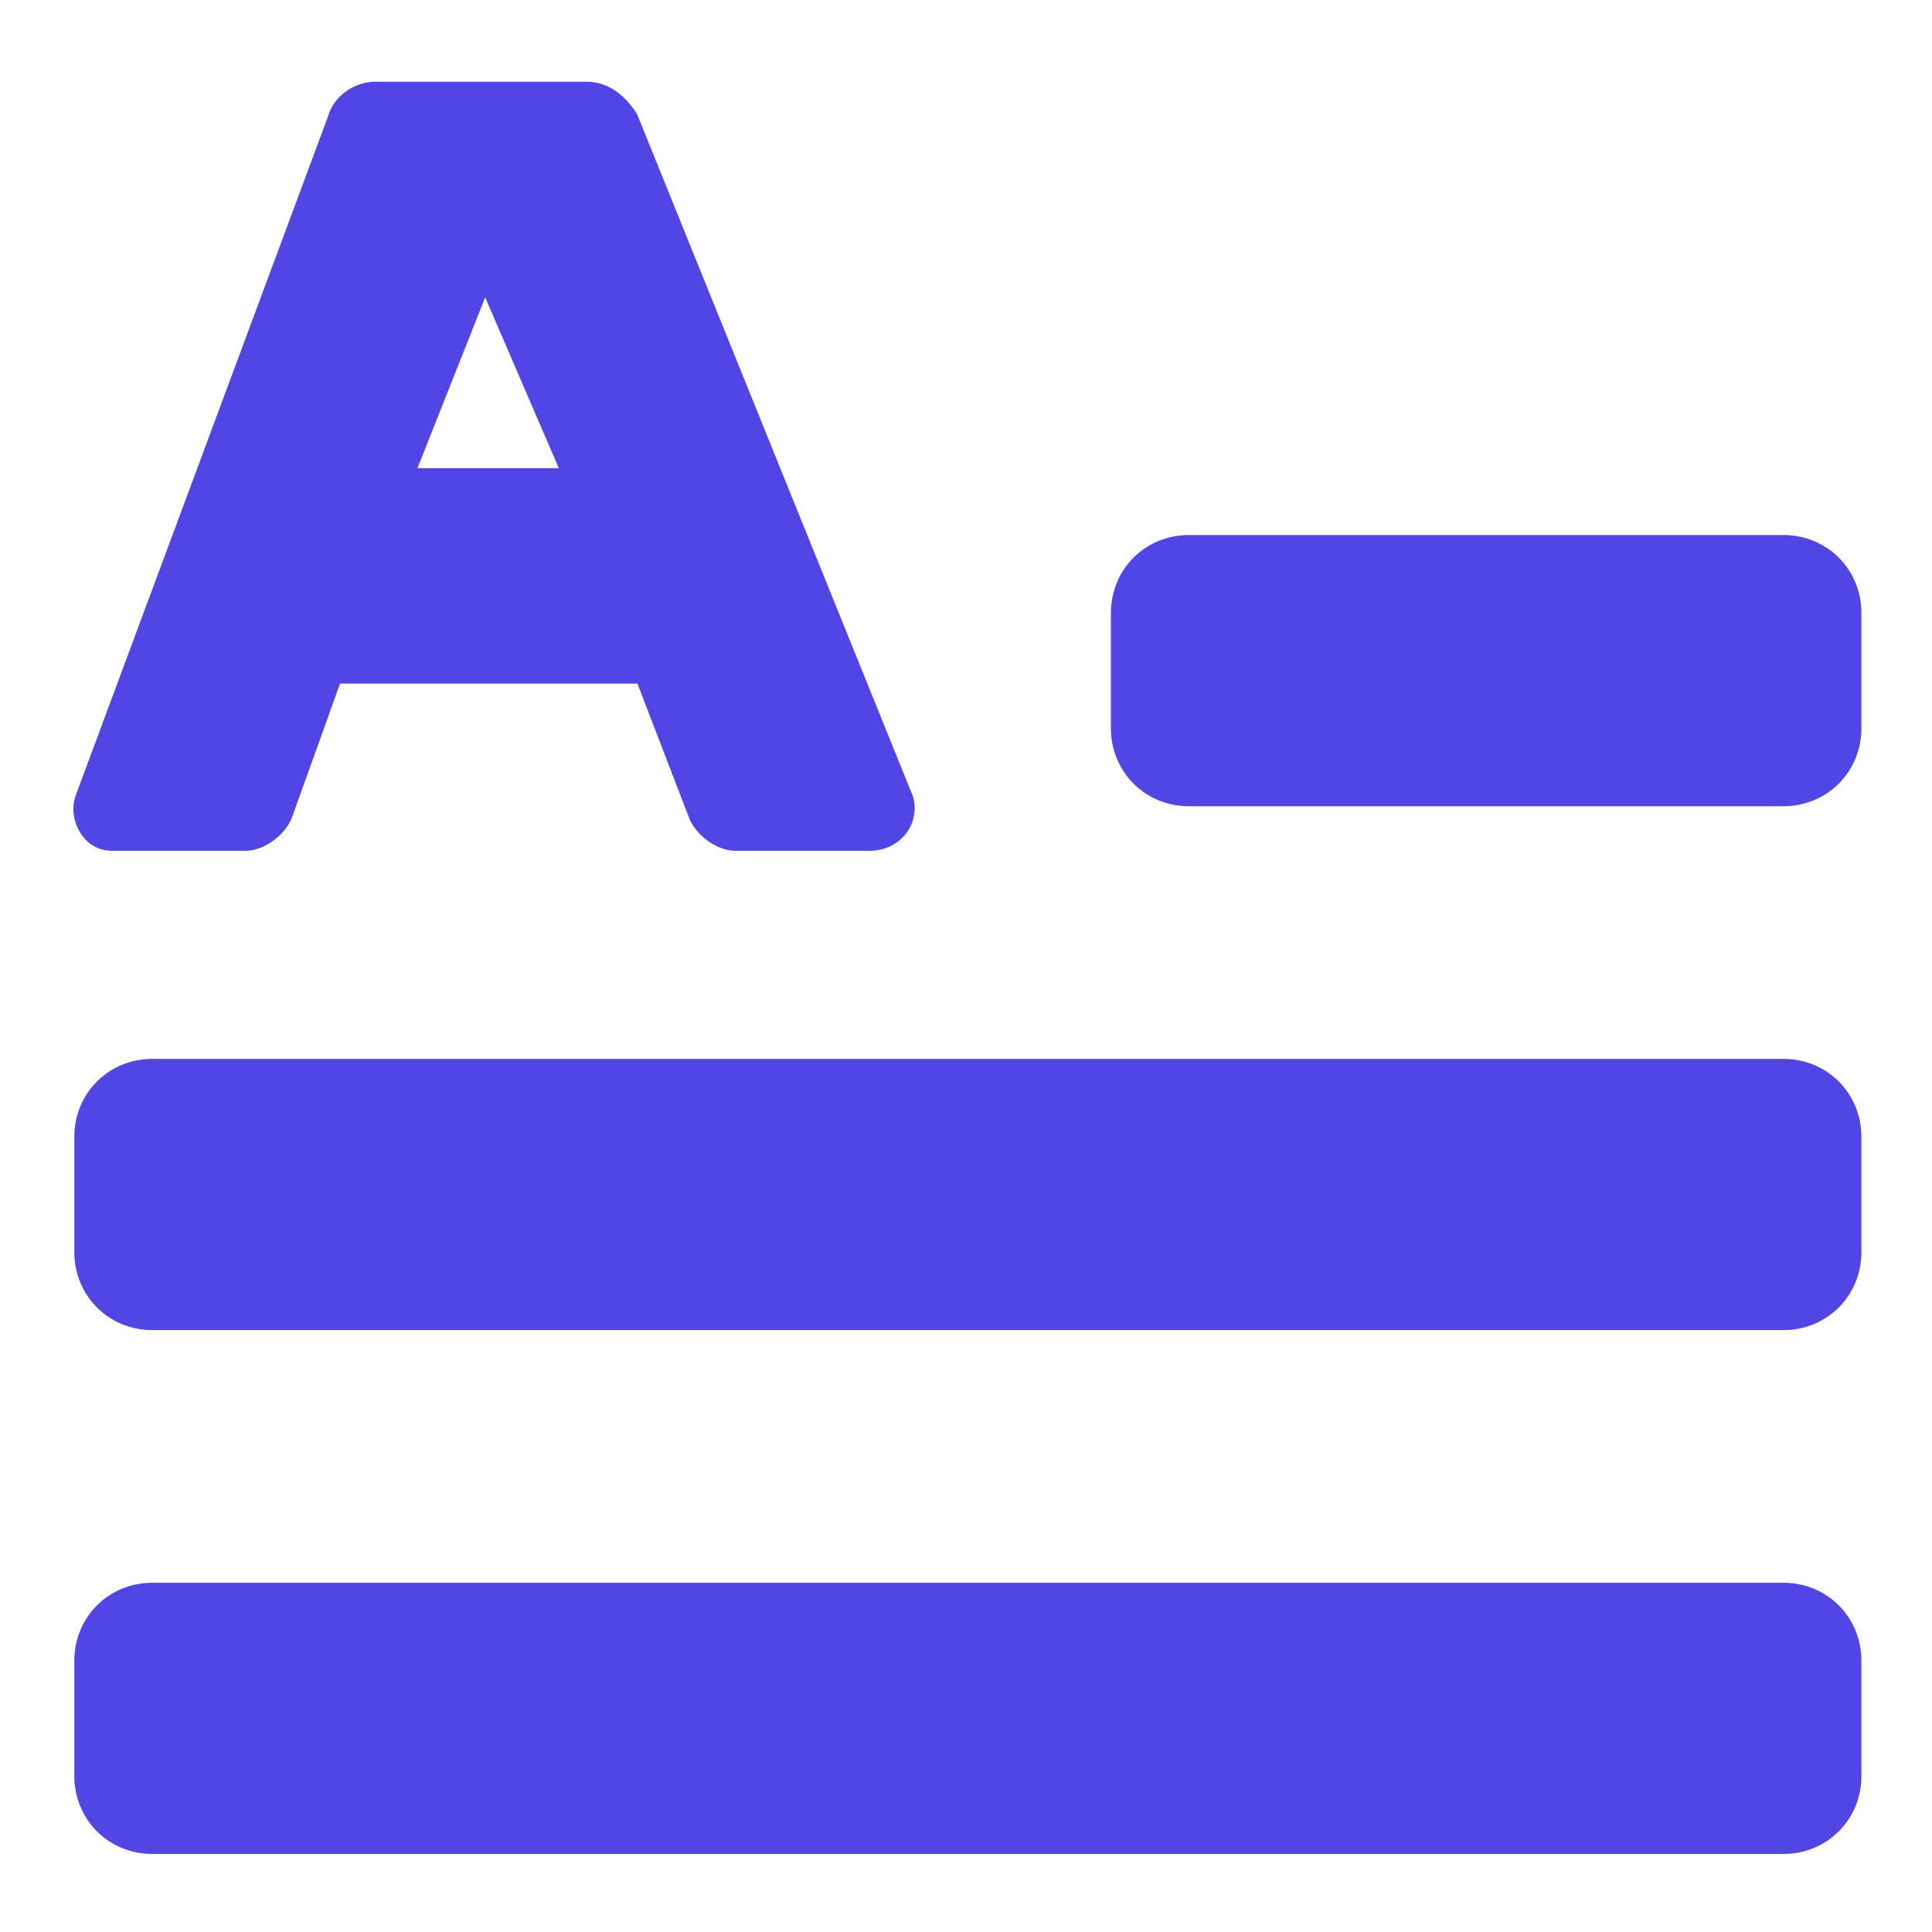
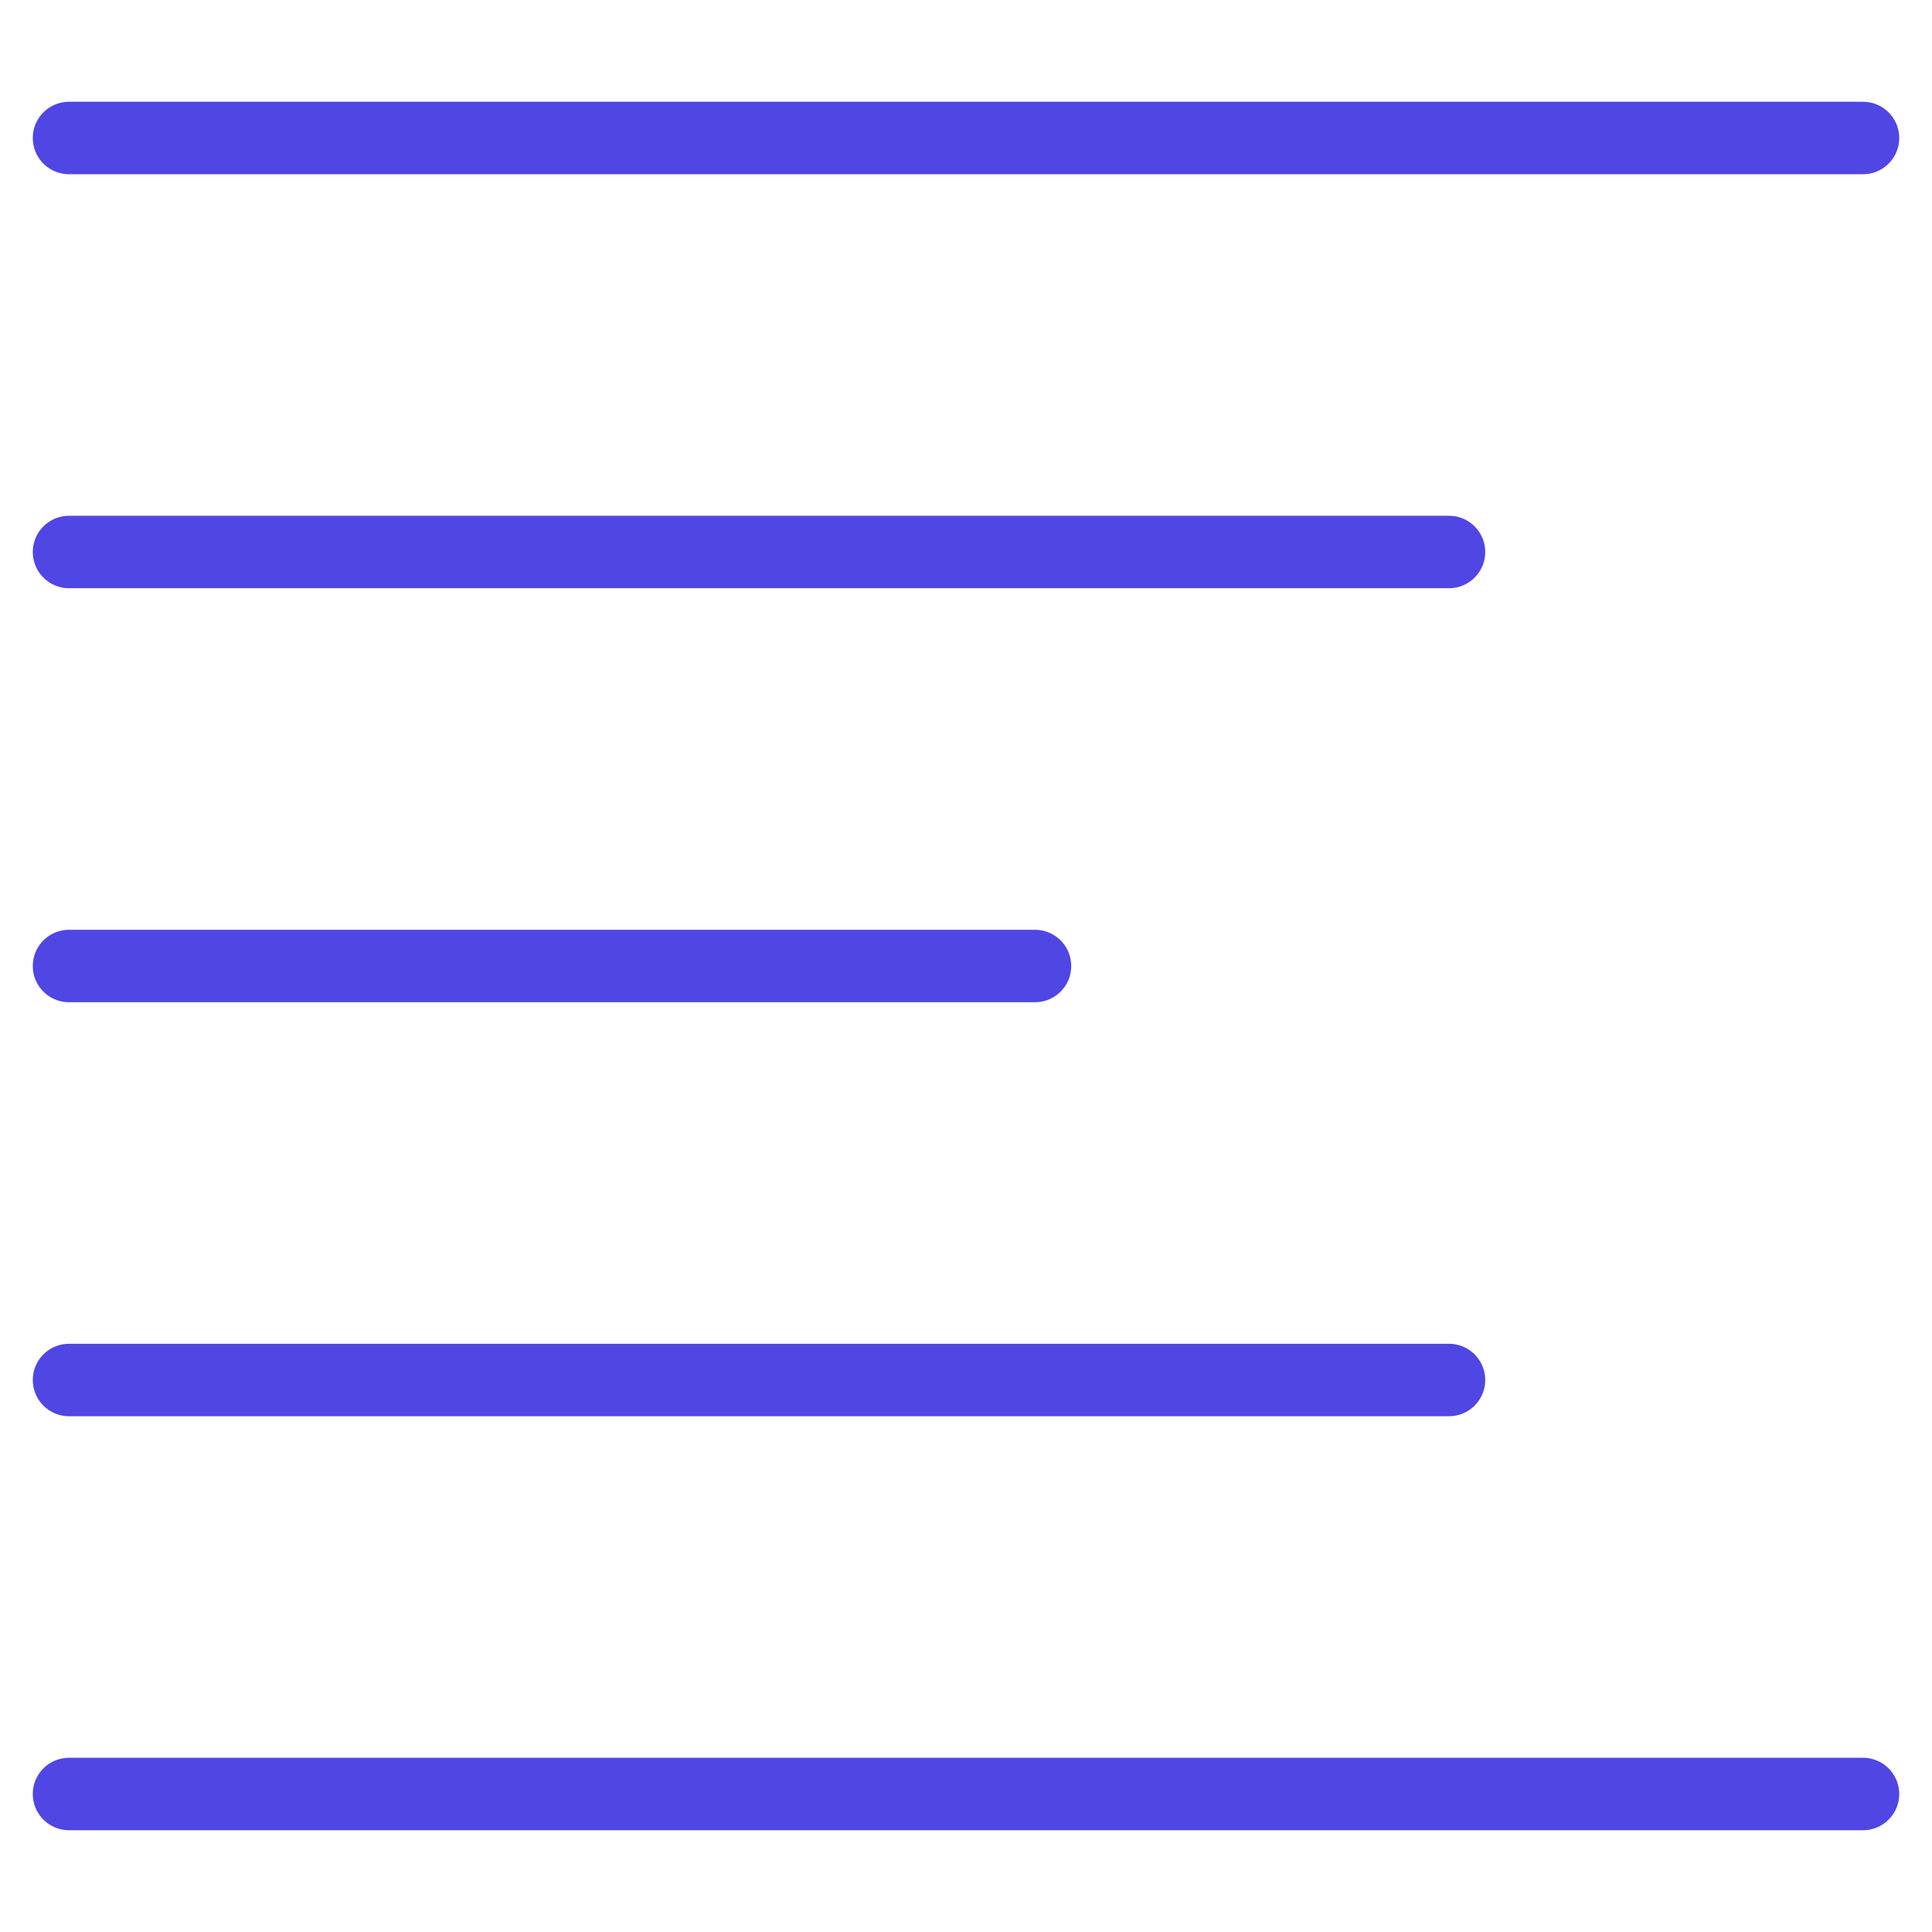
- <svg xmlns="http://www.w3.org/2000/svg" fill="#4F46E4" width="800px" height="800px" viewBox="0 0 52 52" enable-background="new 0 0 52 52" xml:space="preserve" stroke="#4F46E4">
-   <g id="SVGRepo_bgCarrier" stroke-width="0" />
-   <g id="SVGRepo_tracerCarrier" stroke-linecap="round" stroke-linejoin="round" />
-   <g id="SVGRepo_iconCarrier">
-     <path d="M4.1,43.1h43.9c0.9,0,1.6,0.7,1.6,1.6v3.1c0,0.9-0.7,1.6-1.6,1.6H4.1c-0.9,0-1.6-0.7-1.6-1.6v-3.1 C2.5,43.8,3.2,43.1,4.1,43.1z" />
-     <path d="M4.1,29h43.9c0.9,0,1.6,0.7,1.6,1.6v3.1c0,0.9-0.7,1.6-1.6,1.6H4.1c-0.9,0-1.6-0.7-1.6-1.6v-3.1 C2.5,29.7,3.2,29,4.1,29z" />
-     <path d="M32,14.9h16c0.9,0,1.6,0.7,1.6,1.6v3.1c0,0.9-0.7,1.6-1.6,1.6H32c-0.9,0-1.6-0.7-1.6-1.6v-3.1 C30.4,15.6,31.1,14.9,32,14.9z" />
-     <path d="M24.1,21.6L16.7,3.3c-0.2-0.3-0.5-0.6-0.9-0.6h-5.7c-0.3,0-0.7,0.2-0.8,0.6L2.5,21.6 c-0.1,0.3,0.1,0.8,0.5,0.8h3.6c0.3,0,0.7-0.3,0.8-0.6l1.4-3.9l8.7,0l1.5,3.9c0.1,0.3,0.5,0.6,0.8,0.6h3.6 C23.9,22.4,24.2,22,24.1,21.6z M10.5,13.1l2.3-5.8h0.5l2.5,5.8H10.5z" />
-   </g>
+ <svg xmlns="http://www.w3.org/2000/svg" width="800" height="800" viewBox="0 0 800 800" fill="none">
+   <path d="M28.572 57.143H771.429" stroke="#4F46E4" stroke-width="30" stroke-linecap="round" stroke-linejoin="round" />
+   <path d="M28.572 228.571H600" stroke="#4F46E4" stroke-width="30" stroke-linecap="round" stroke-linejoin="round" />
+   <path d="M28.572 400H428.572" stroke="#4F46E4" stroke-width="30" stroke-linecap="round" stroke-linejoin="round" />
+   <path d="M28.572 742.857H771.429" stroke="#4F46E4" stroke-width="30" stroke-linecap="round" stroke-linejoin="round" />
+   <path d="M28.572 571.429H600" stroke="#4F46E4" stroke-width="30" stroke-linecap="round" stroke-linejoin="round" />
</svg>
